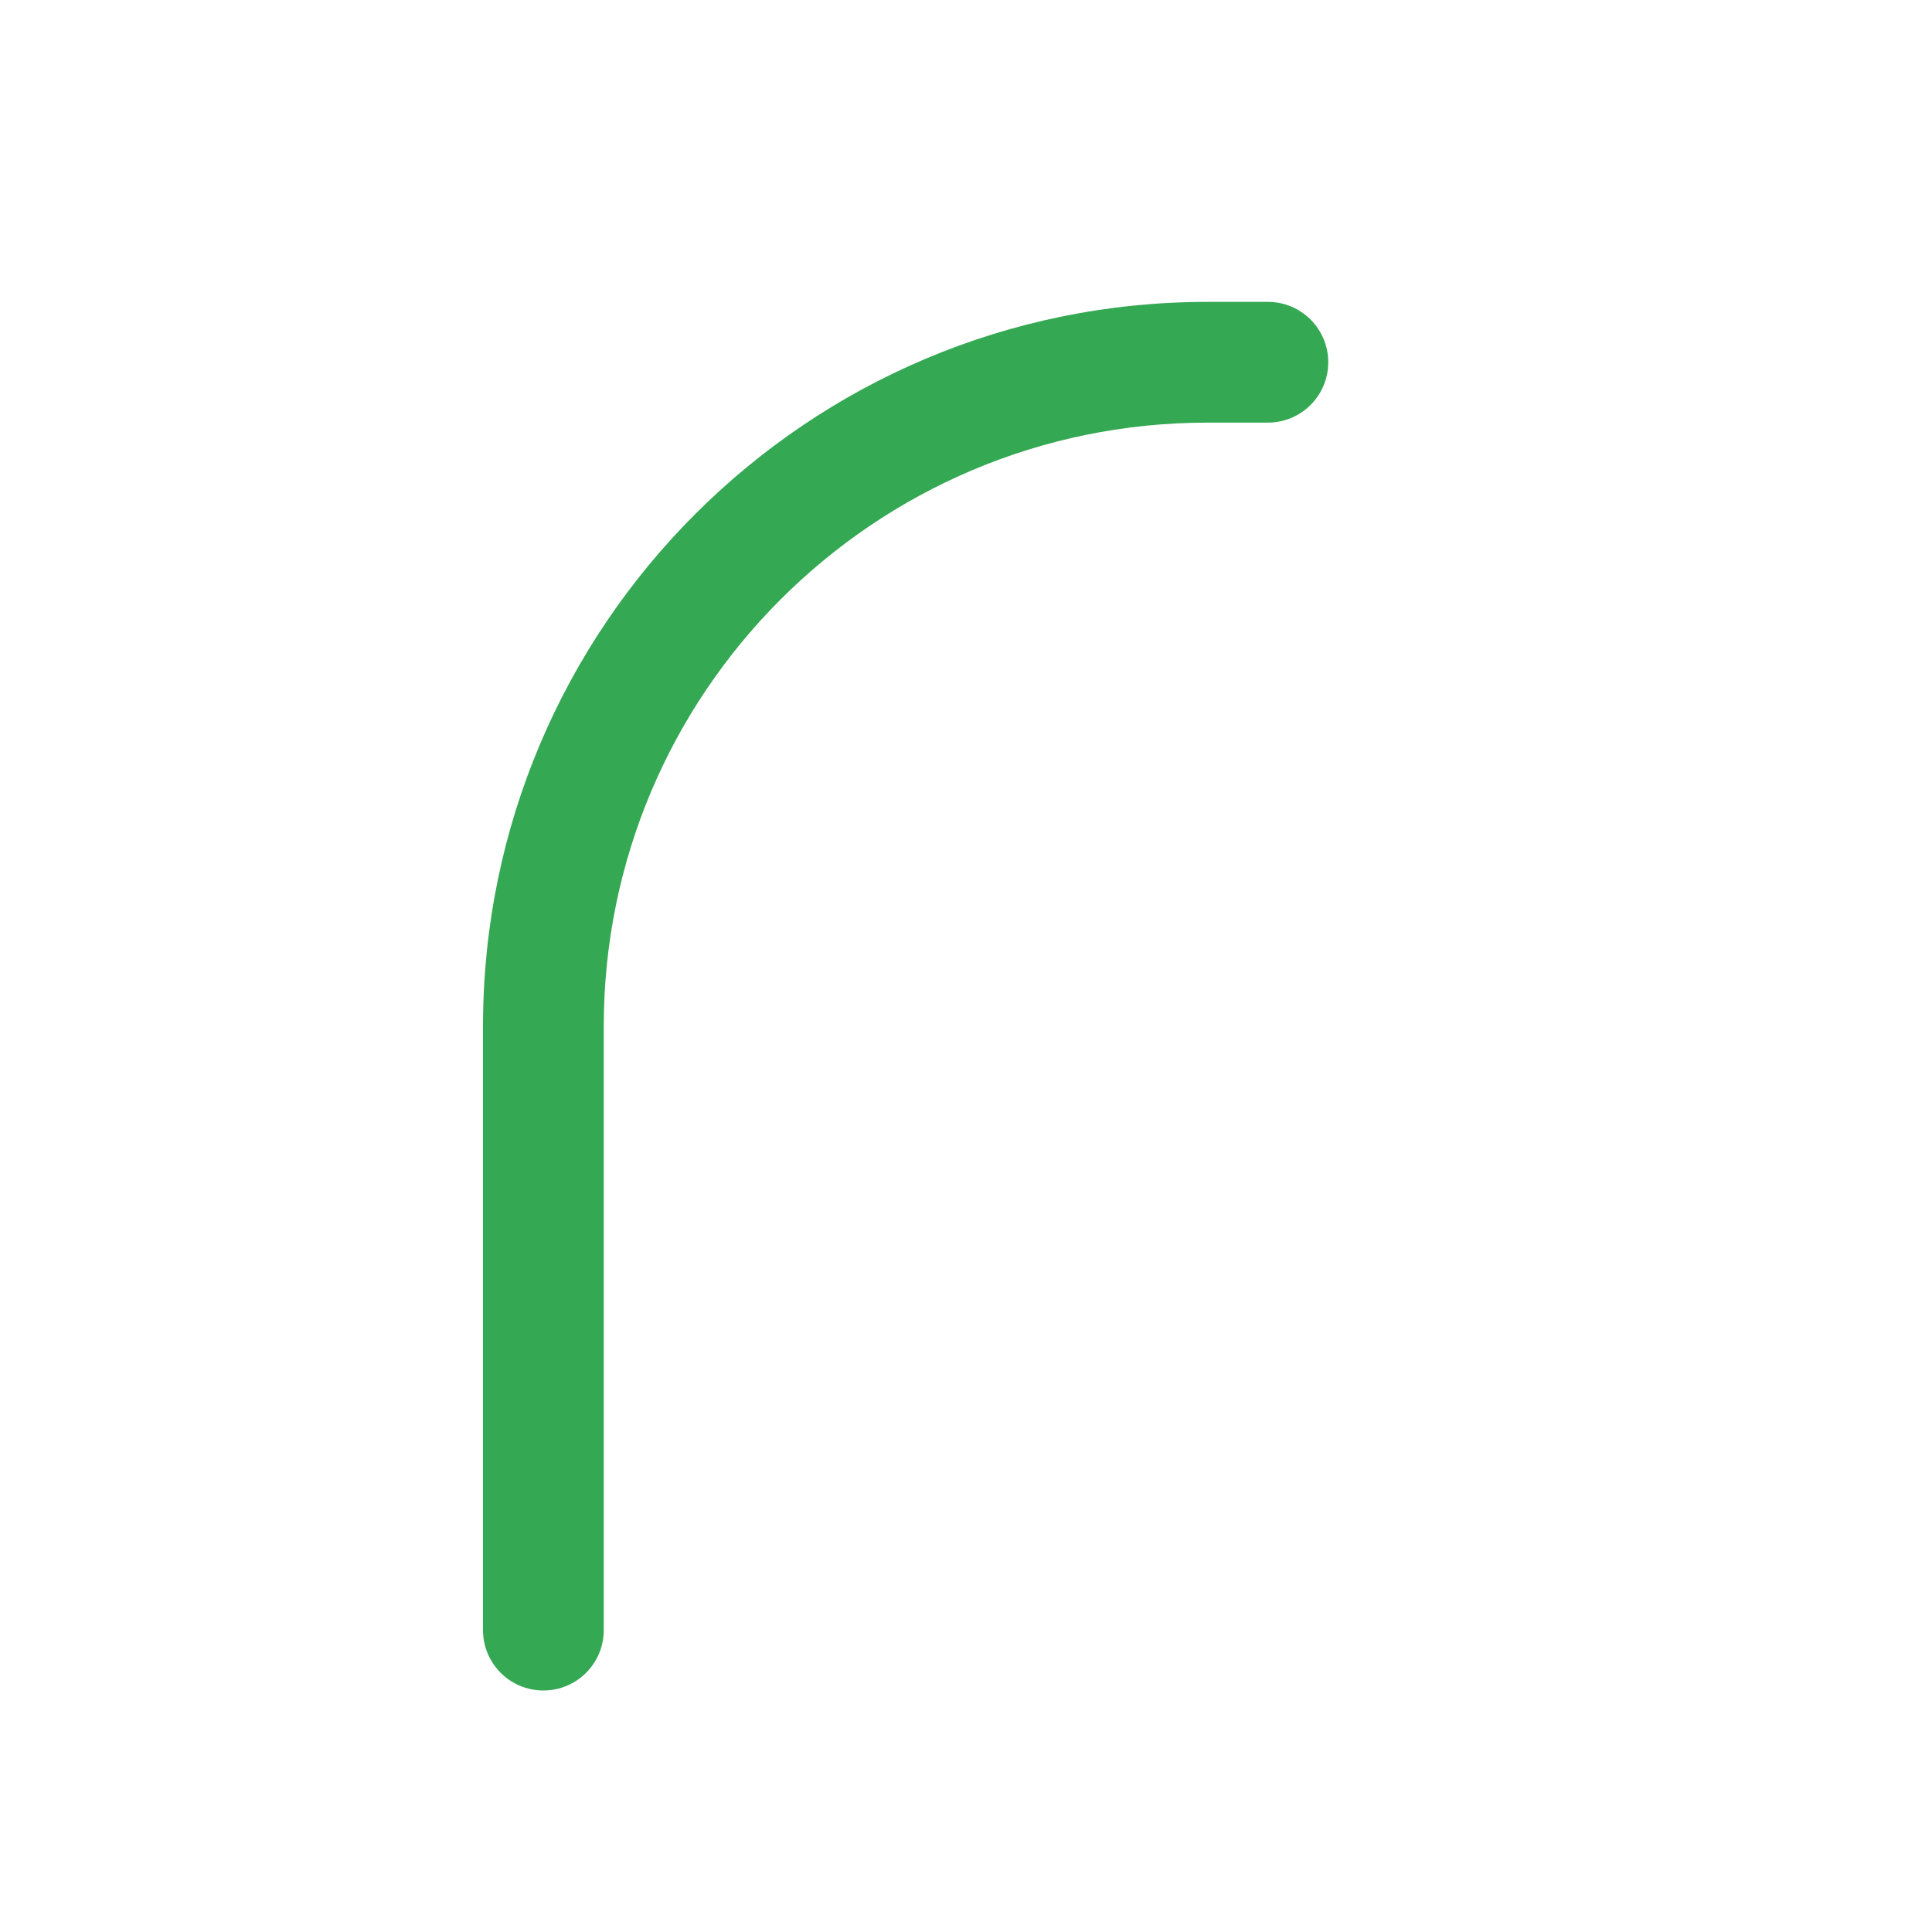
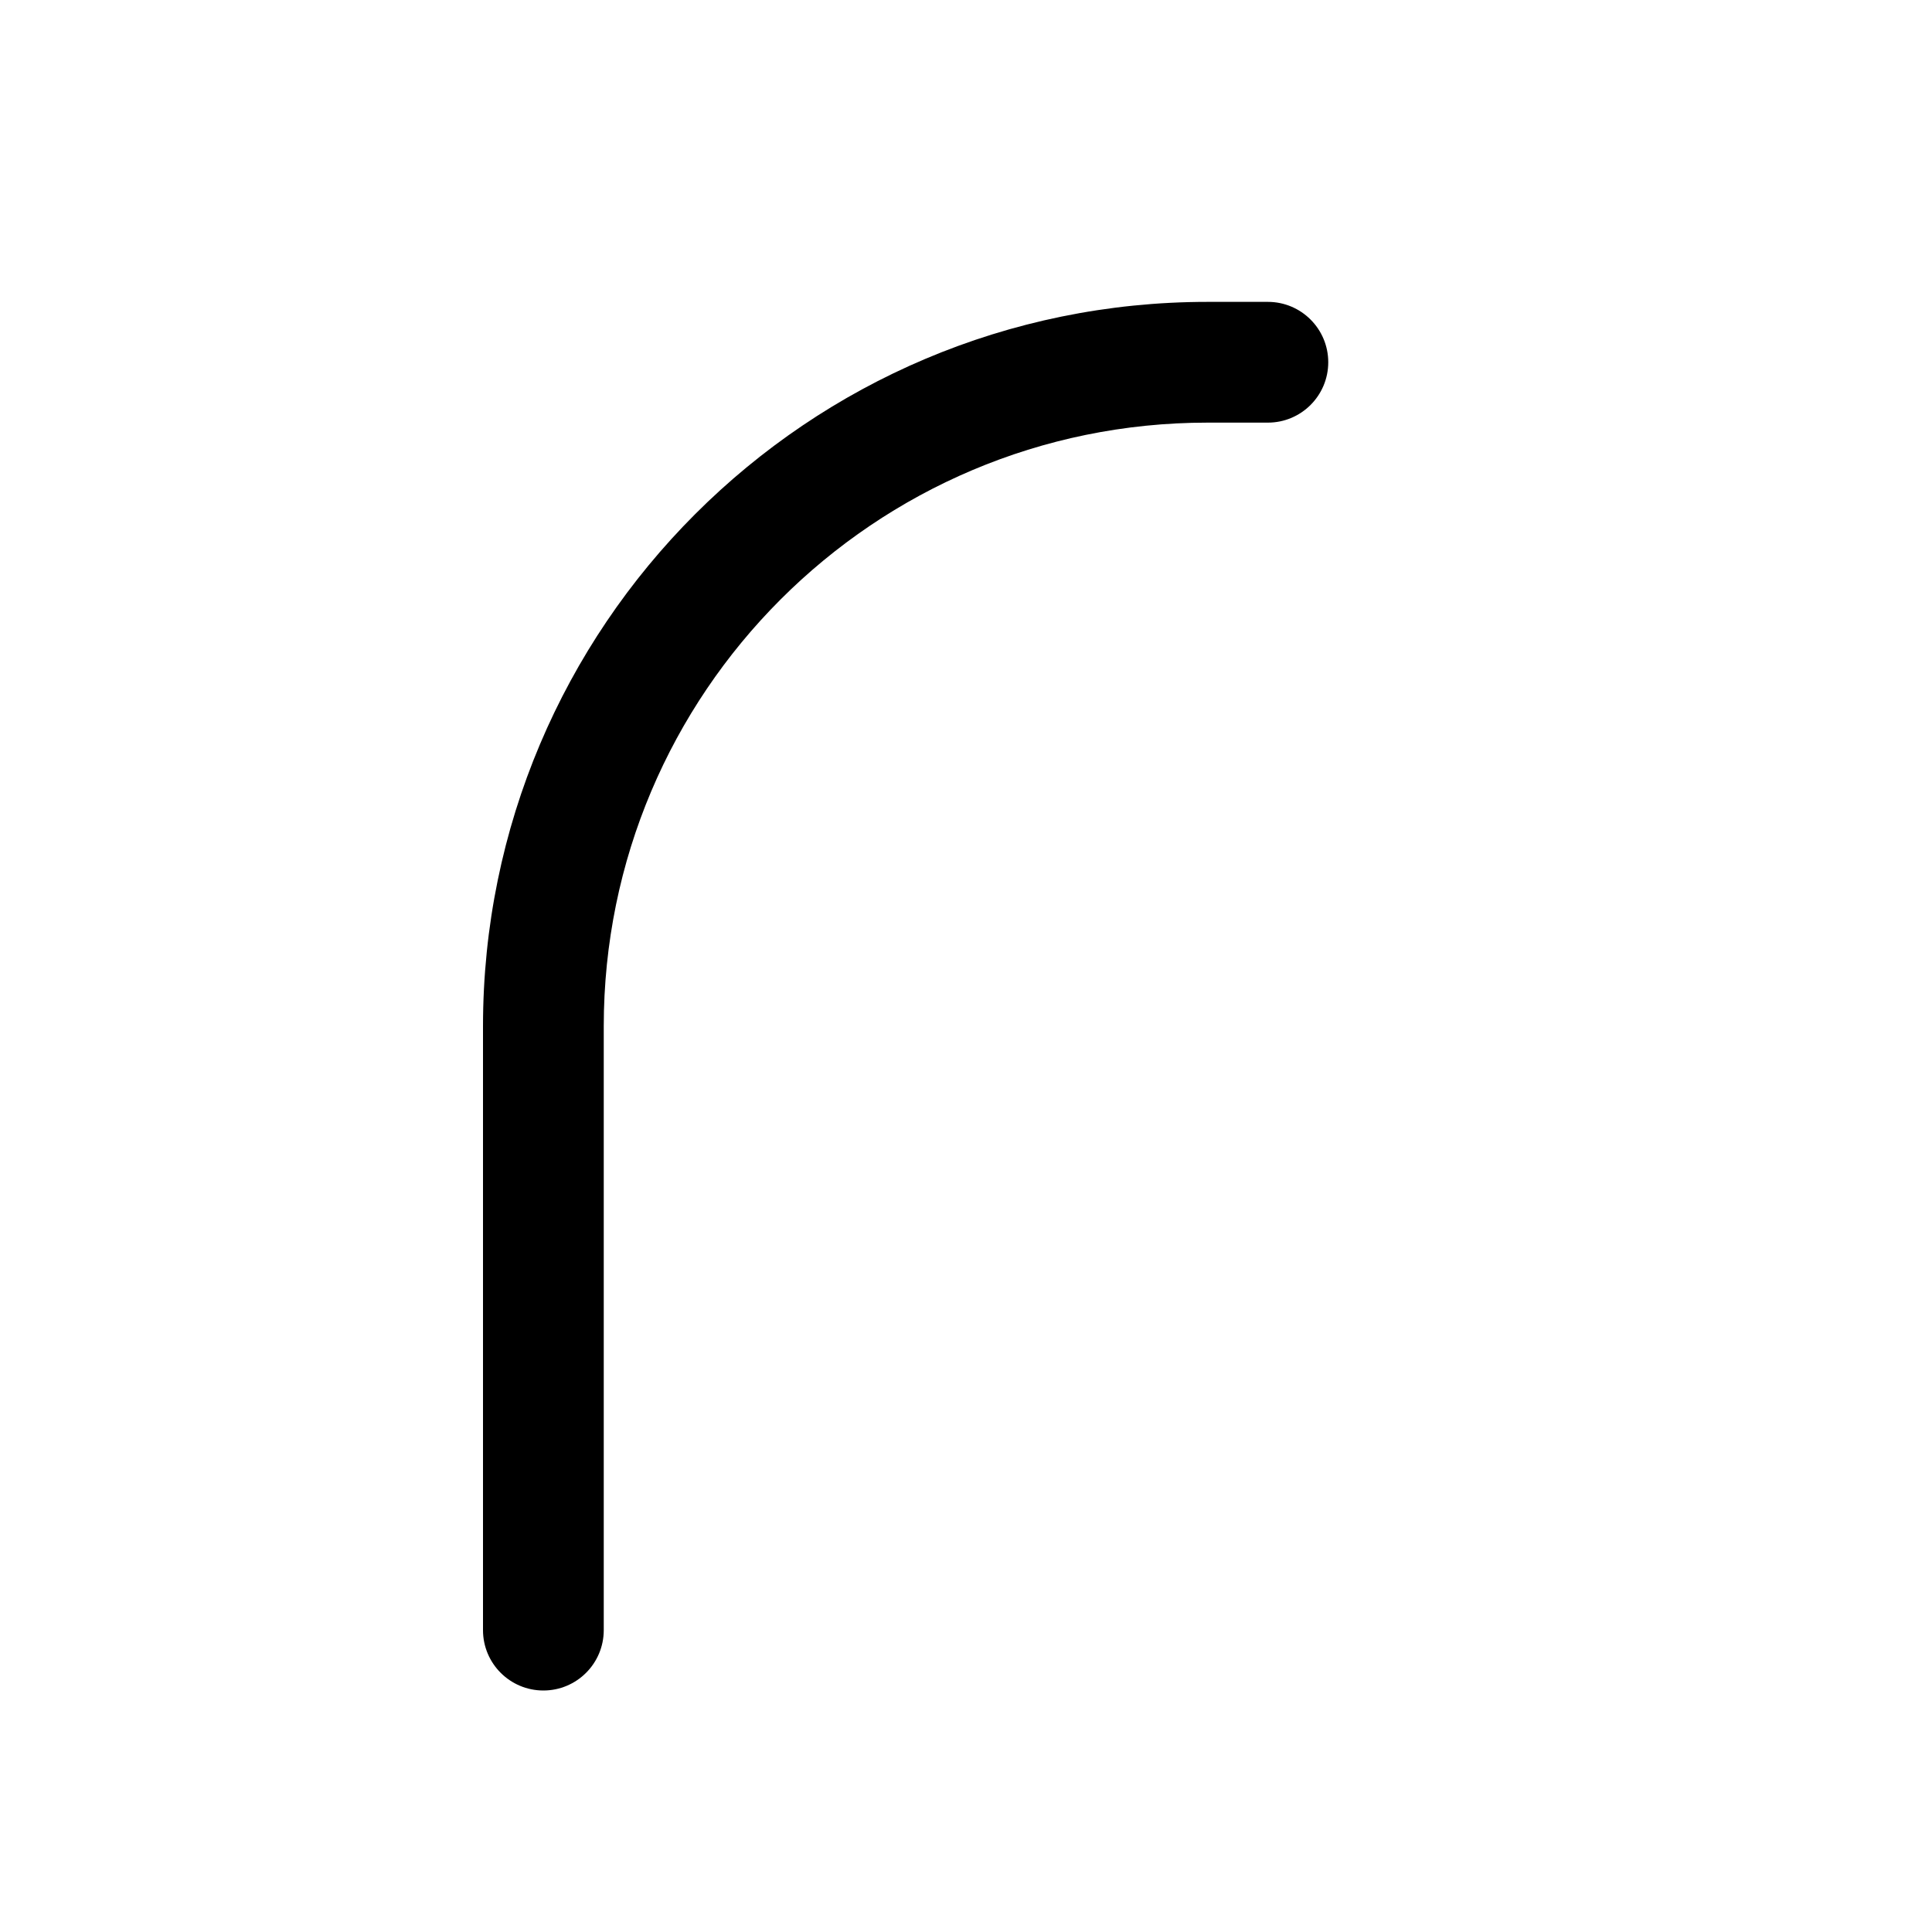
<svg xmlns="http://www.w3.org/2000/svg" viewBox="0 0 256 256" width="1.2em" height="1.2em">
  <path fill="none" d="M0 0h256v256H0z" />
-   <path fill="#34A853" d="M168 40h-8a96 96 0 0 0-96 96v80a8 8 0 0 0 16 0v-80a80 80 0 0 1 80-80h8a8 8 0 0 0 0-16Z" />
+   <path fill="currentColor" d="M168 40h-8a96 96 0 0 0-96 96v80a8 8 0 0 0 16 0v-80a80 80 0 0 1 80-80h8a8 8 0 0 0 0-16Z" />
</svg>
